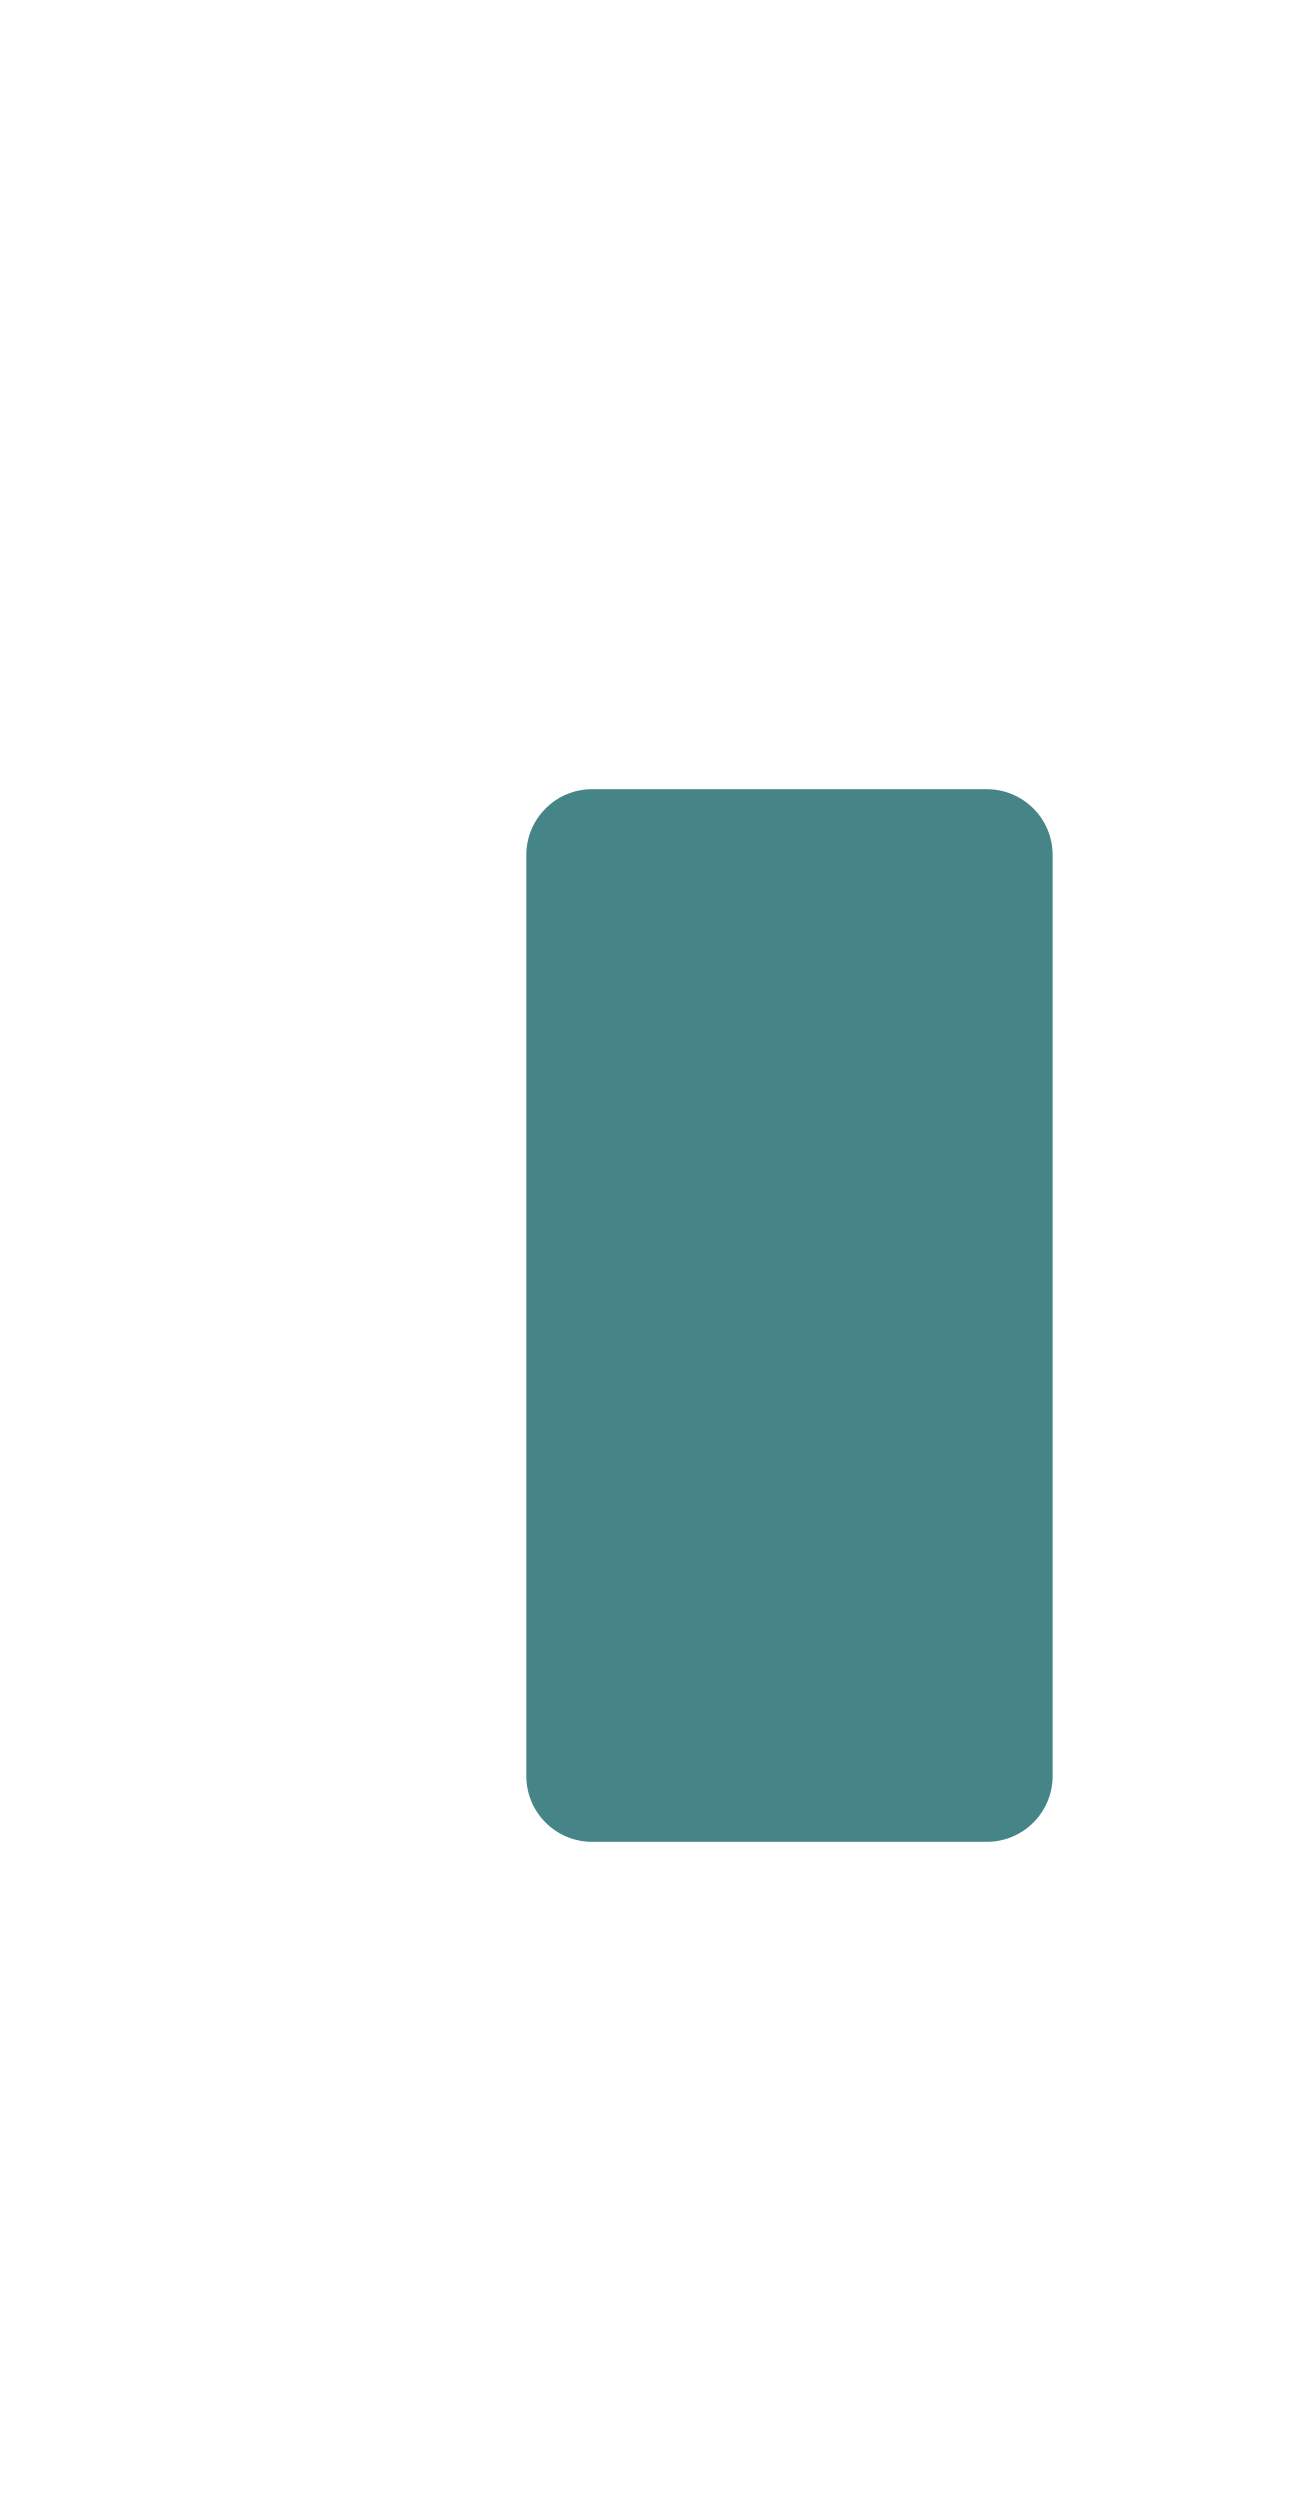
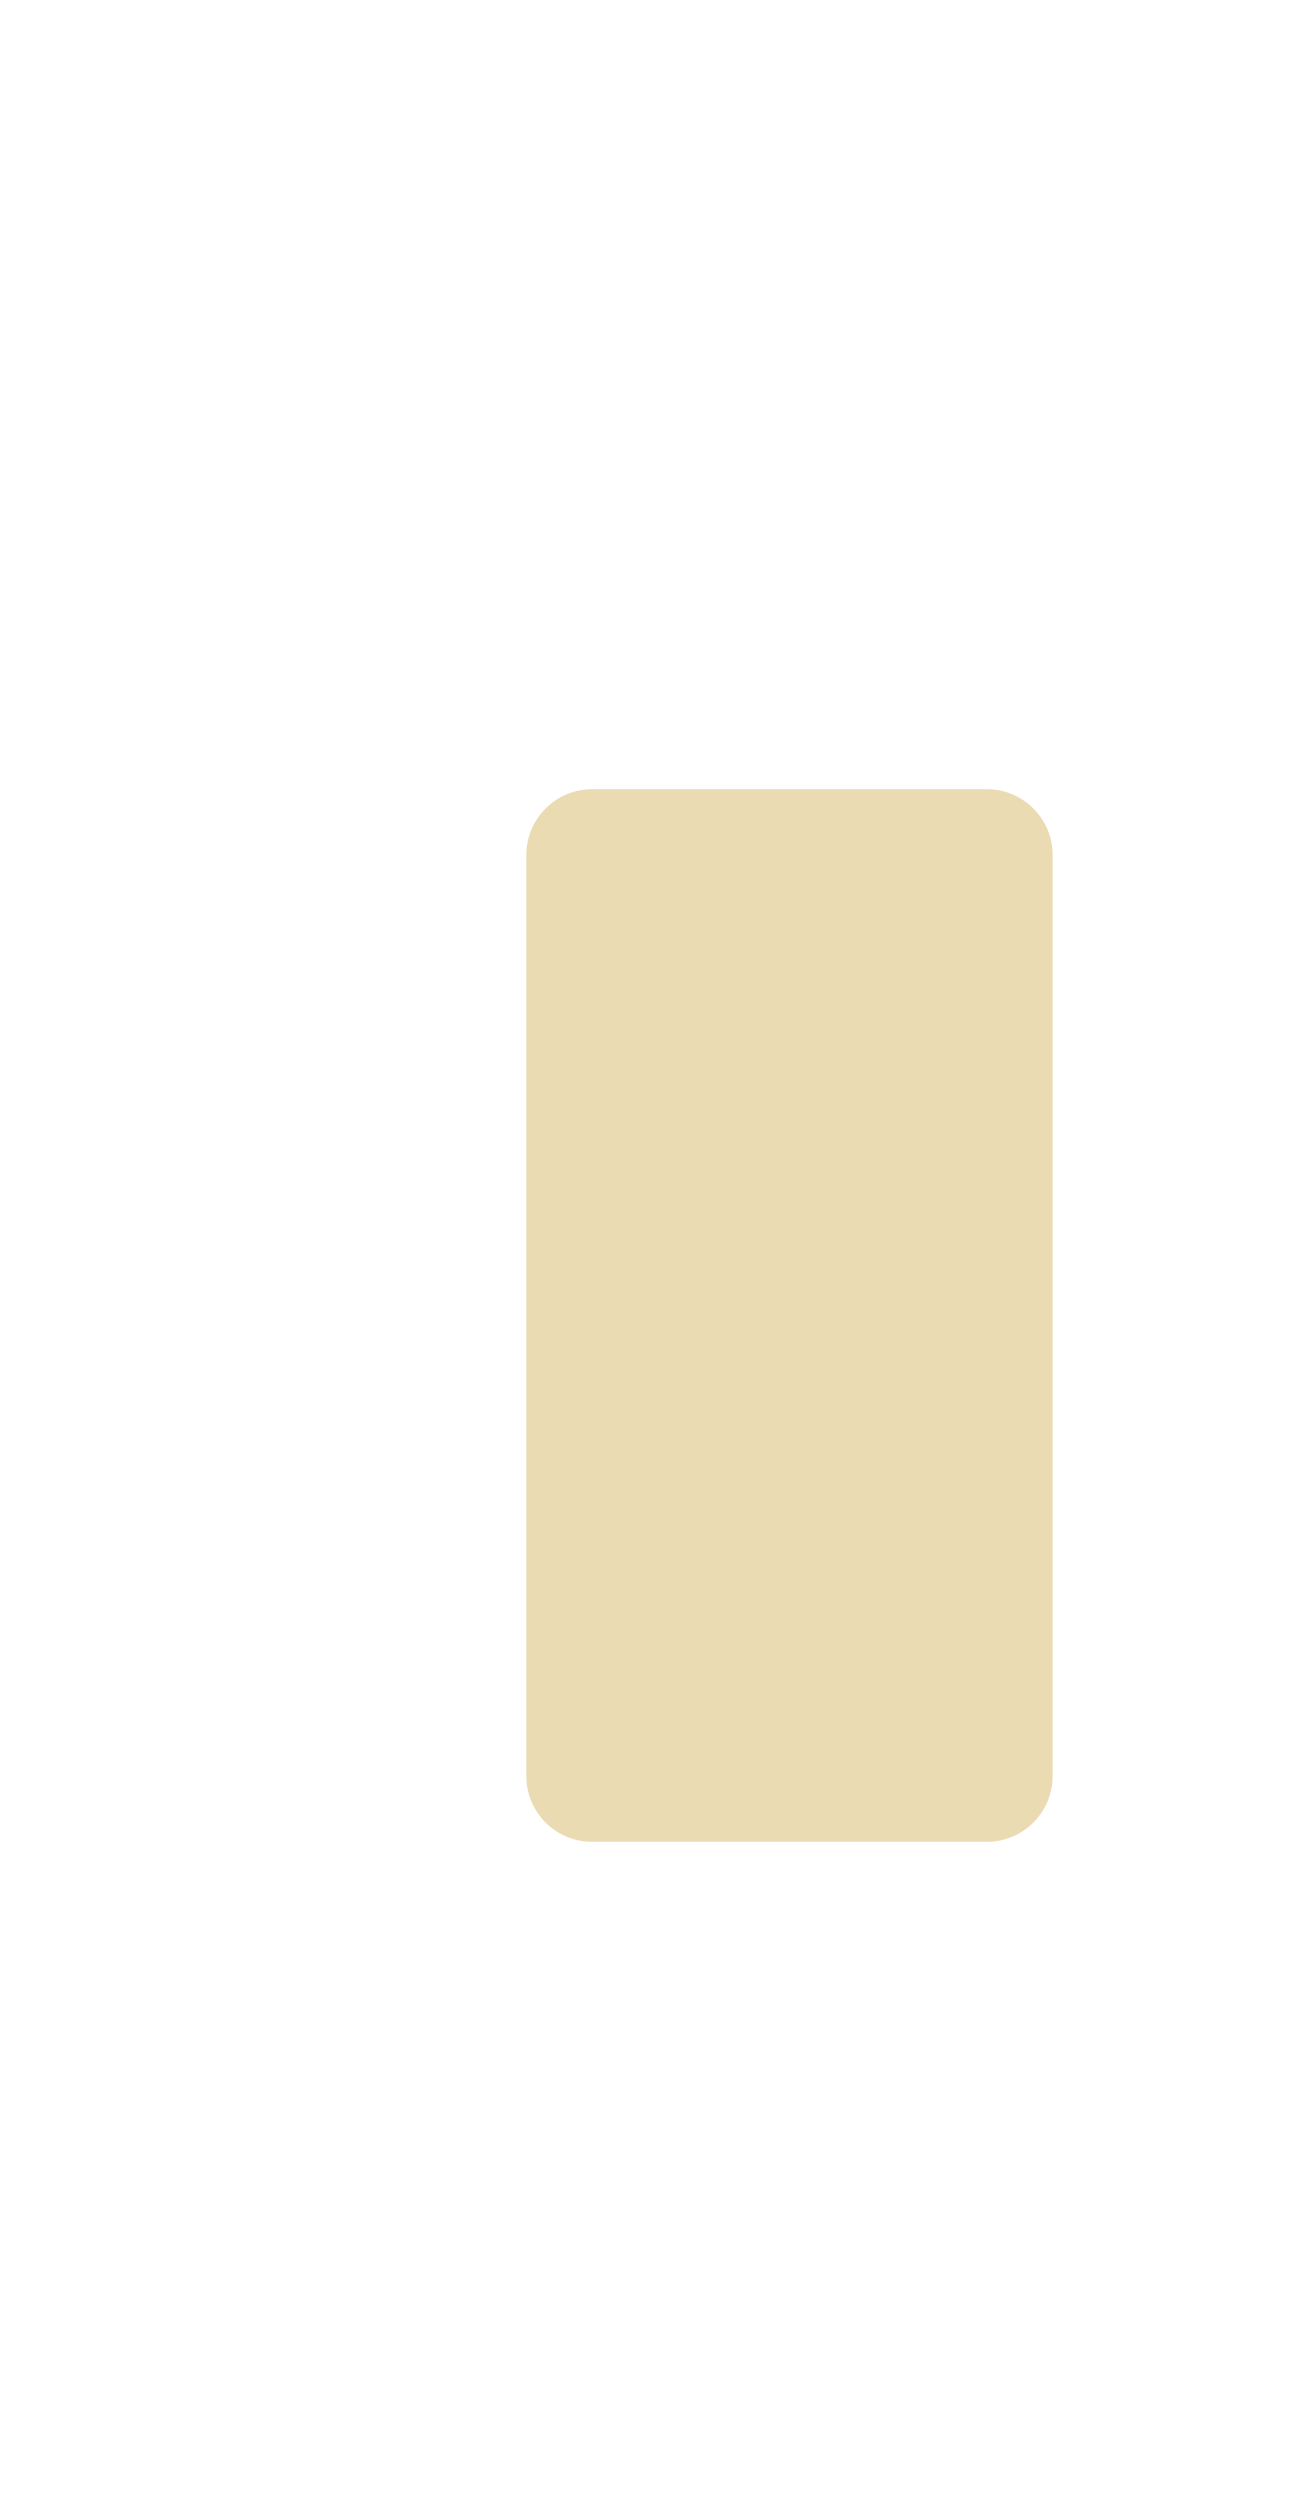
<svg xmlns="http://www.w3.org/2000/svg" width="10" height="19">
  <defs>
    <clipPath>
-       <rect width="10" height="19" x="20" y="1033.36" opacity="0.12" fill="#98971a" color="#fbf1c7" />
+       <rect width="10" height="19" x="20" y="1033.36" opacity="0.12" fill="#6699cc" color="#ebdbb2" />
    </clipPath>
  </defs>
  <g transform="translate(0,-1033.362)">
-     <rect width="4" height="8" x="4" y="1039.36" rx="0.5" fill="#458588" />
+     <rect width="4" height="8" x="4" y="1039.36" rx="0.5" fill="#ebdbb2" />
  </g>
</svg>
